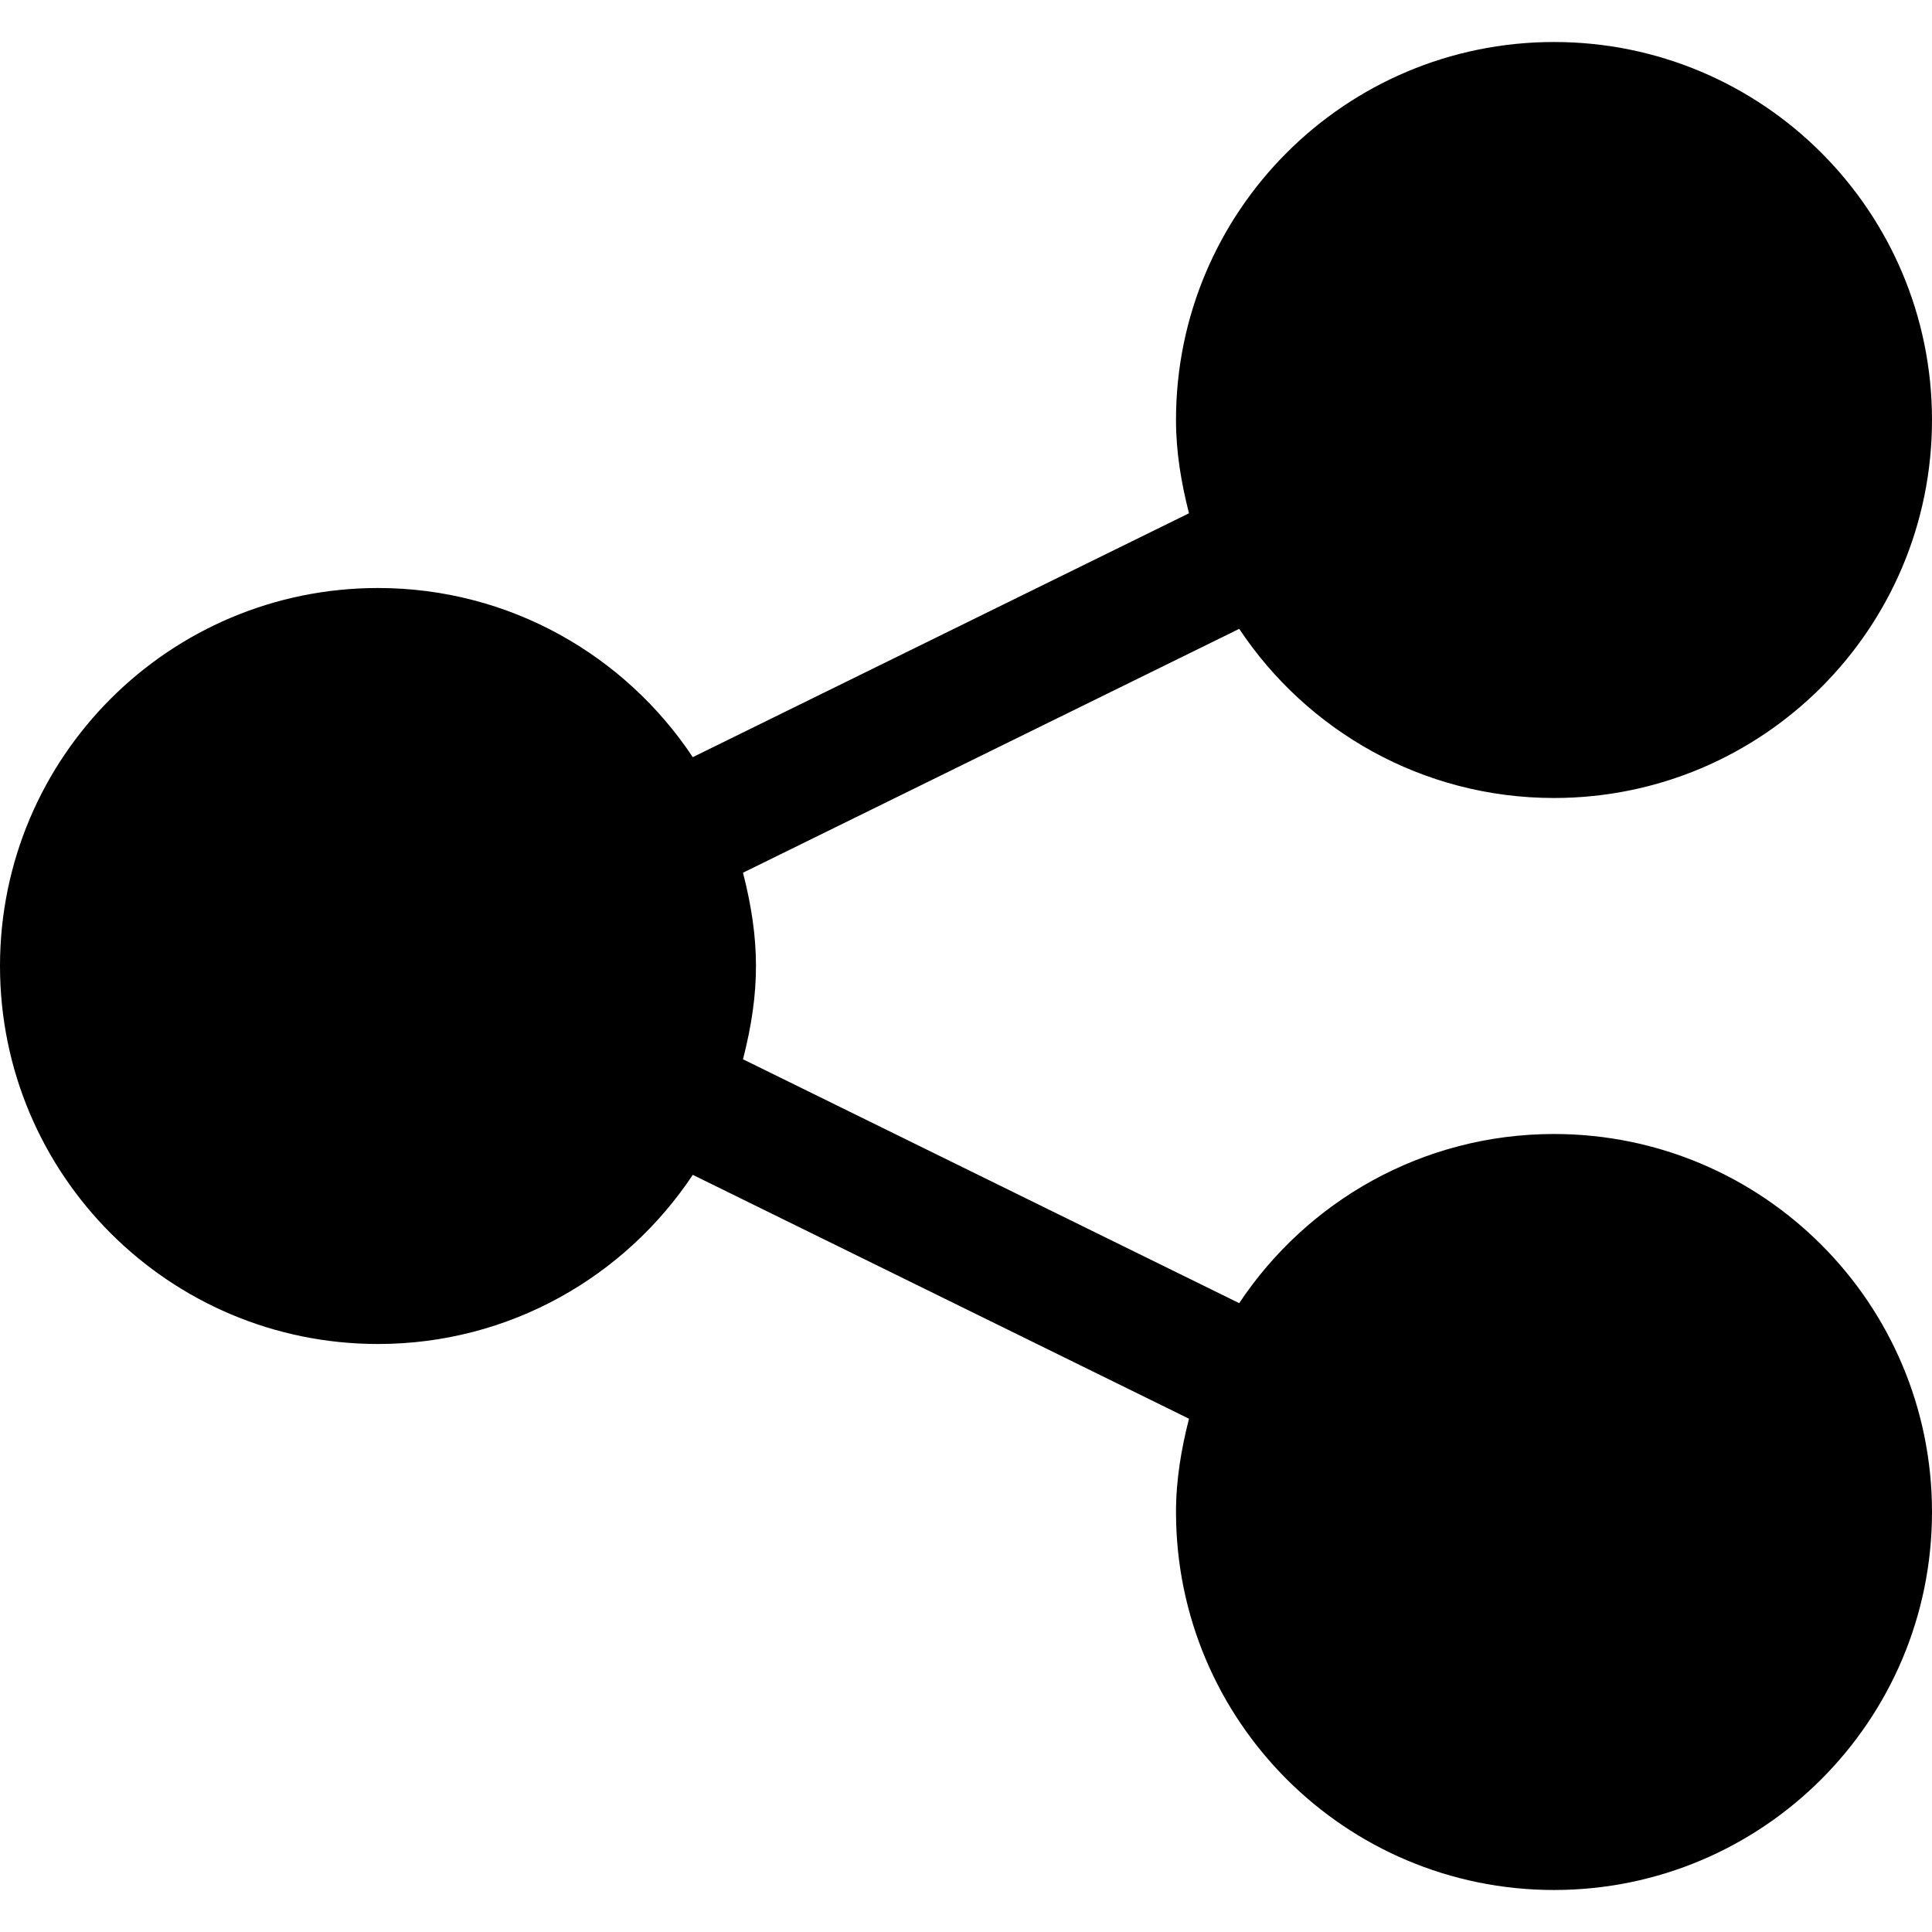
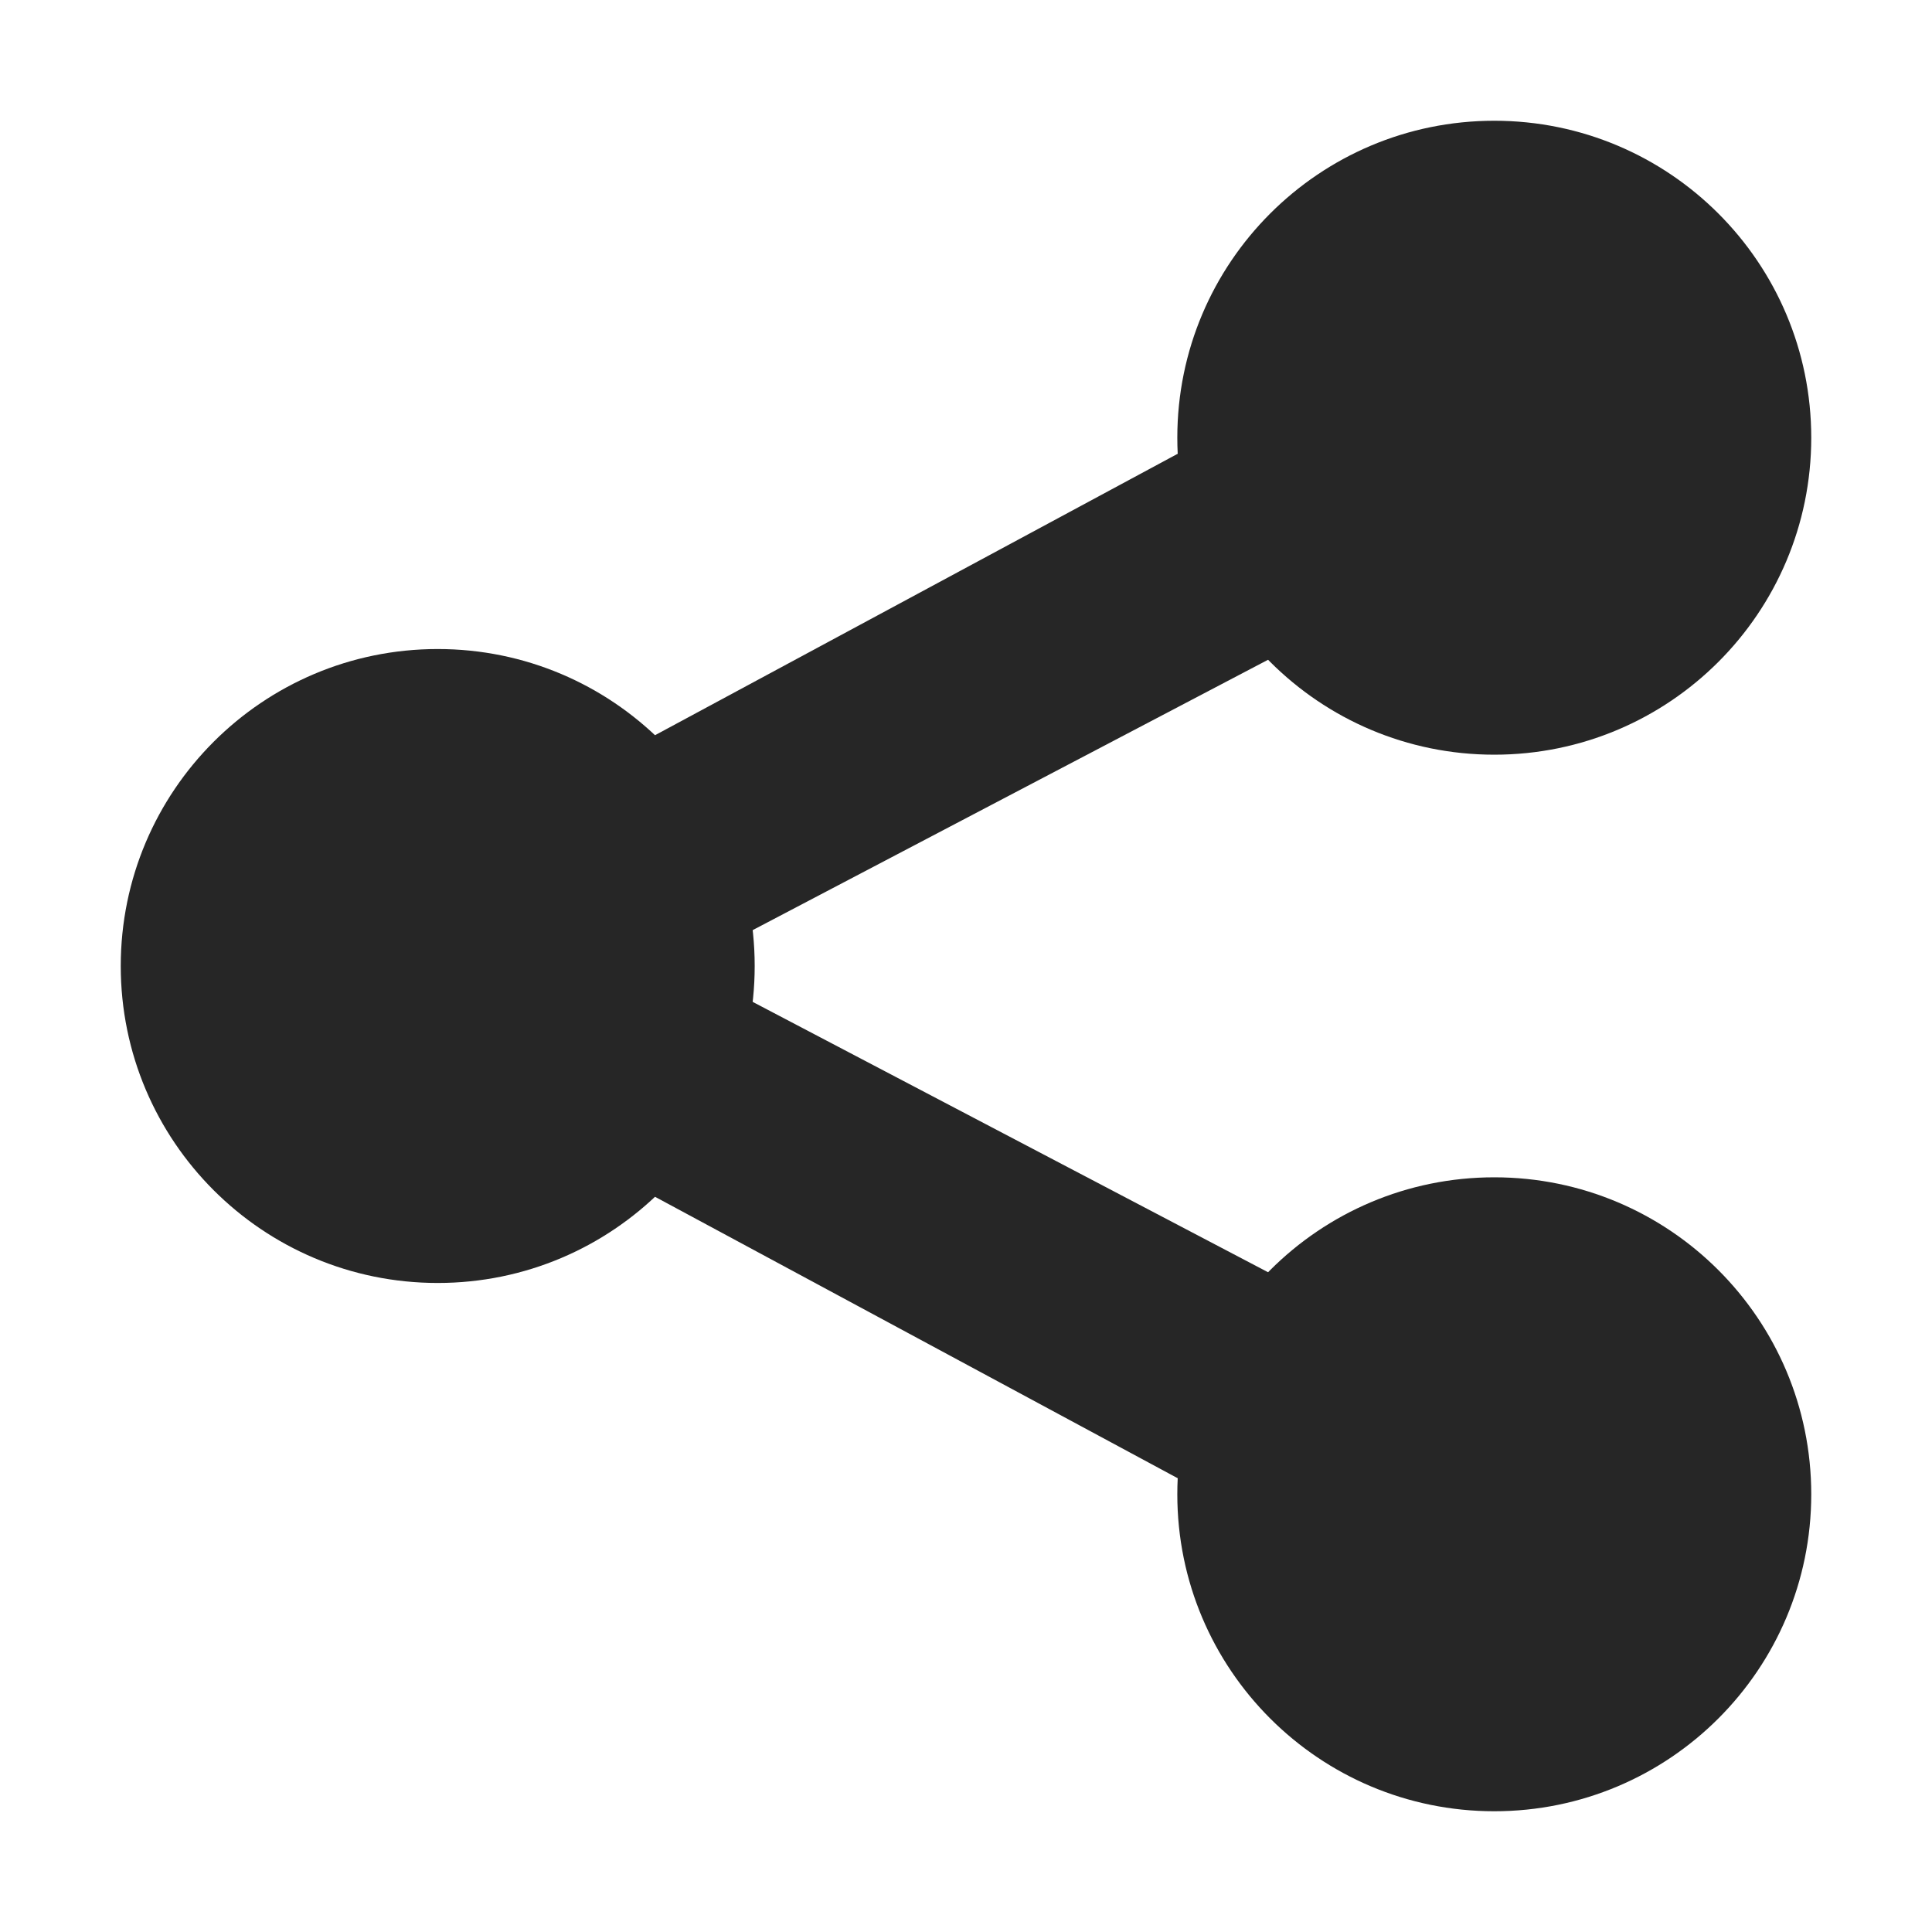
- <svg xmlns="http://www.w3.org/2000/svg" version="1.1" id="Layer_1" x="0px" y="0px" width="12px" height="12px" viewBox="0 0 512.001 512.001" style="enable-background:new 0 0 512.001 512.001;" xml:space="preserve">
-   <g>
-     <g>
-       <path d="M411.827,300.523c-34.851,0.006-65.478,17.833-83.422,44.827l-131.501-64.629c4.582-17.947,4.582-31.495,0-49.441    l131.502-64.629c17.942,26.994,48.57,44.821,83.42,44.827c55.33-0.01,100.164-44.841,100.174-100.172    c-0.01-55.333-44.843-100.164-100.174-100.174c-55.331,0.01-100.164,44.841-100.174,100.174c0.002,8.583,1.415,16.769,3.444,24.72    l-131.502,64.629c-17.943-26.994-48.571-44.821-83.422-44.827C44.843,155.838,0.01,200.669,0,256.002    c0.01,55.331,44.843,100.162,100.174,100.172c34.851-0.006,65.478-17.833,83.422-44.827l131.502,64.629    c-2.03,7.95-3.443,16.139-3.444,24.722c0.01,55.331,44.843,100.162,100.174,100.172c55.33-0.01,100.164-44.841,100.174-100.172    C511.991,345.365,467.158,300.533,411.827,300.523z" />
-     </g>
+ <svg xmlns="http://www.w3.org/2000/svg" width="16" height="16" viewBox="0 0 16 16" fill="none">
+   <g opacity="0.85">
+     <path d="M1.875 8L13.25 1.875V4.022L5.667 8L13.25 11.978V14.125L1.875 8Z" fill="black" />
+     <path d="M15 3.625C15 5.075 13.825 6.25 12.375 6.25C10.925 6.25 9.75 5.075 9.75 3.625C9.75 2.175 10.925 1 12.375 1C13.825 1 15 2.175 15 3.625Z" fill="black" />
+     <path d="M6.25 8C6.25 9.45 5.075 10.625 3.625 10.625C2.175 10.625 1 9.45 1 8C1 6.55 2.175 5.375 3.625 5.375C5.075 5.375 6.25 6.55 6.25 8Z" fill="black" />
+     <path d="M15 12.375C15 13.825 13.825 15 12.375 15C10.925 15 9.75 13.825 9.75 12.375C9.75 10.925 10.925 9.75 12.375 9.75C13.825 9.75 15 10.925 15 12.375Z" fill="black" />
  </g>
-   <g>
- </g>
-   <g>
- </g>
-   <g>
- </g>
-   <g>
- </g>
-   <g>
- </g>
-   <g>
- </g>
-   <g>
- </g>
-   <g>
- </g>
-   <g>
- </g>
-   <g>
- </g>
-   <g>
- </g>
-   <g>
- </g>
-   <g>
- </g>
-   <g>
- </g>
-   <g>
- </g>
</svg>
